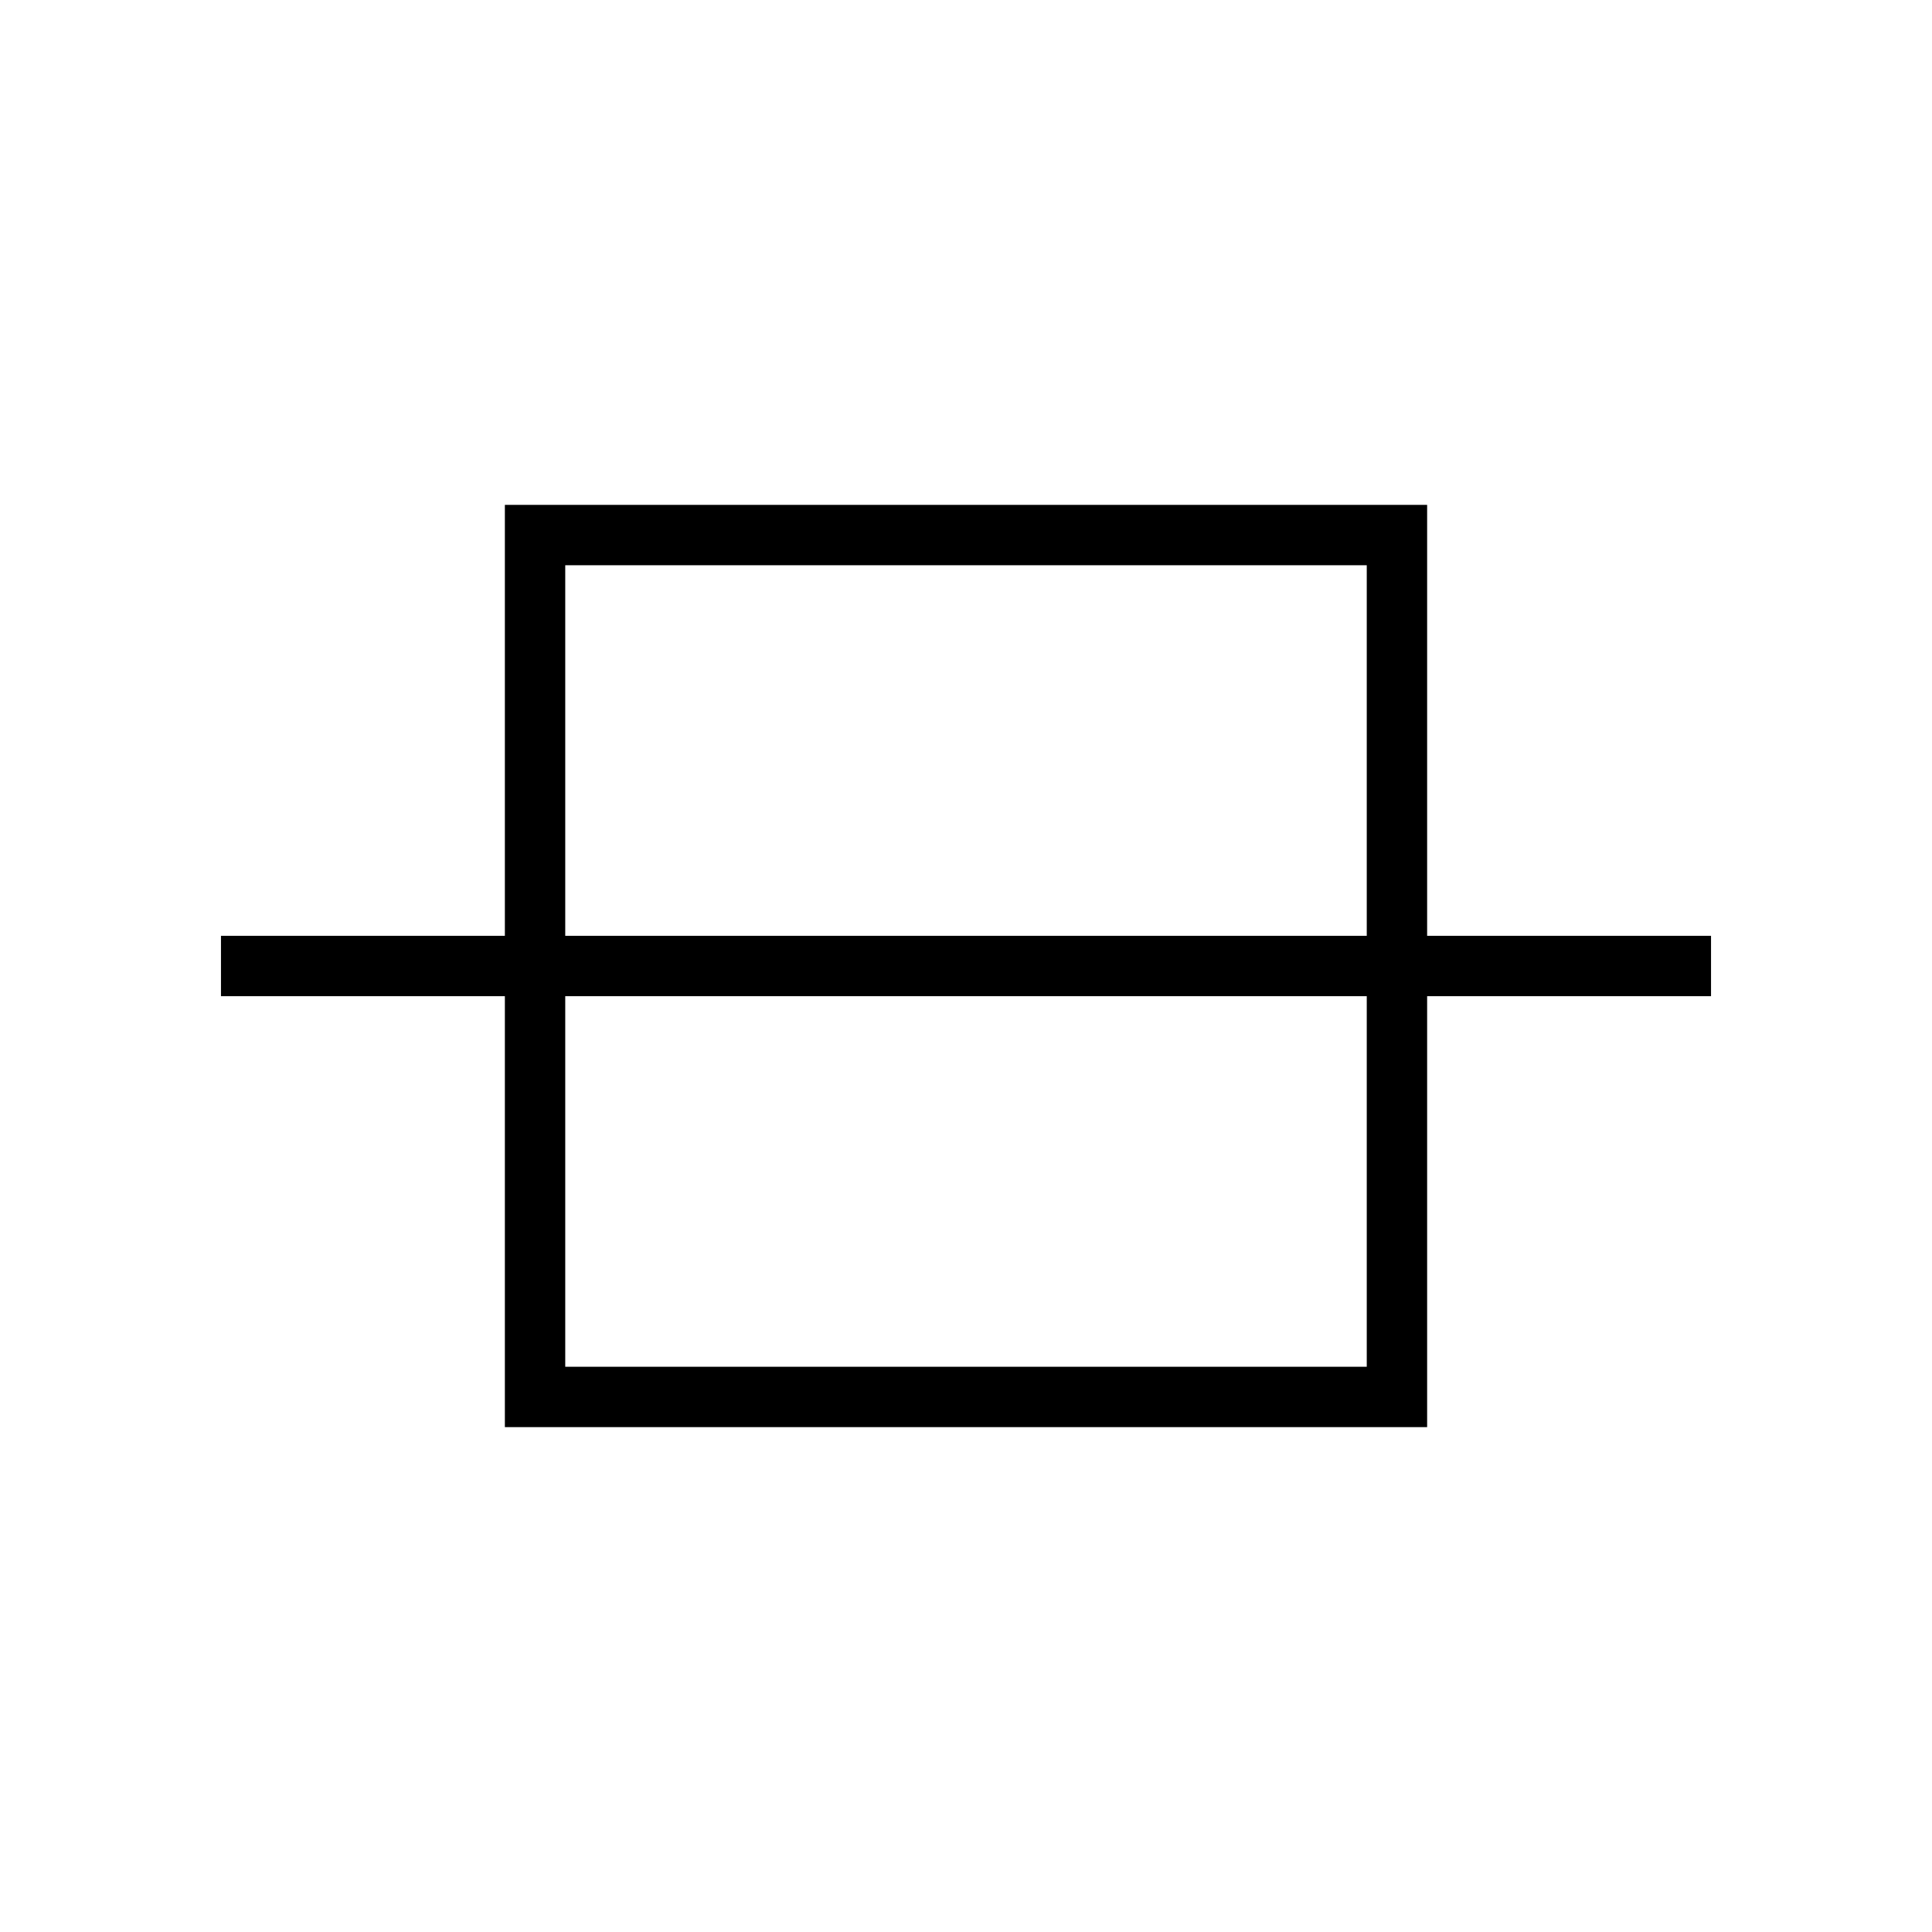
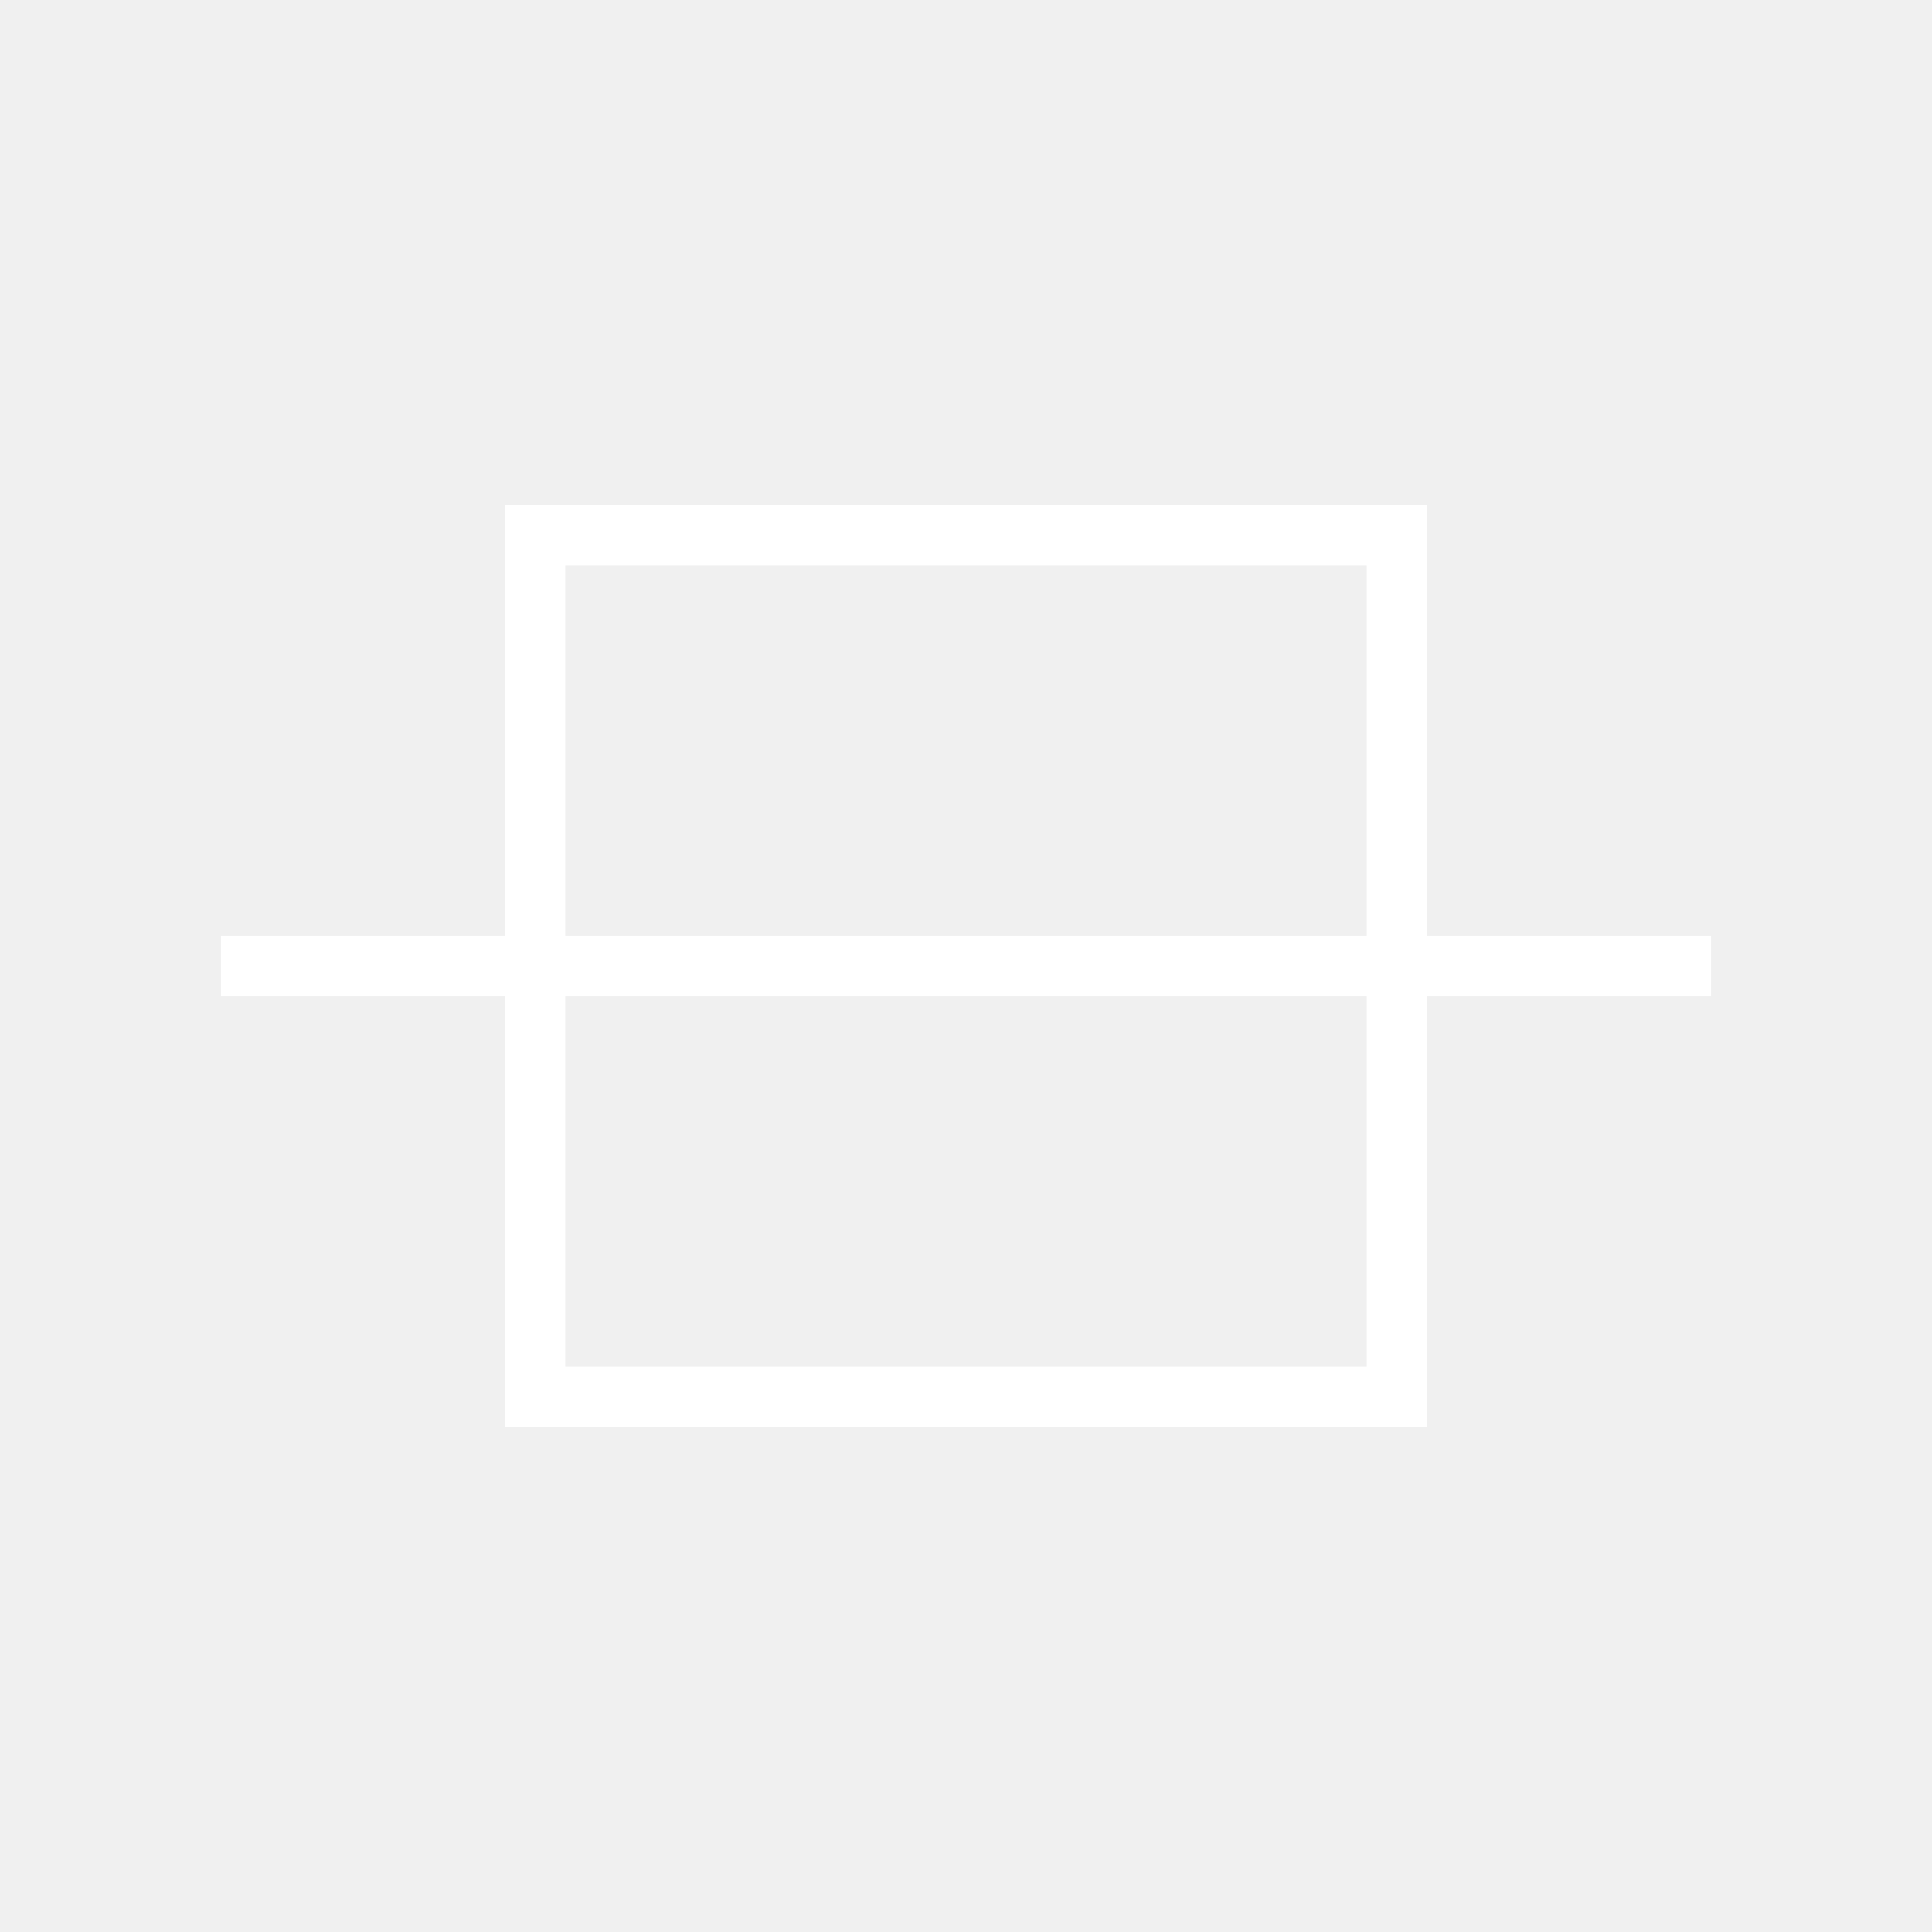
<svg xmlns="http://www.w3.org/2000/svg" viewBox="0 0 1024 1024" role="img" aria-labelledby="title desc">
-   <rect width="1024" height="1024" fill="#fff" />
-   <g fill="none" stroke="#000" stroke-width="32" stroke-linecap="square" stroke-linejoin="miter">
+   <g fill="none" stroke="#fff" stroke-width="32" stroke-linecap="square" stroke-linejoin="miter">
    <rect x="283.591" y="283.591" width="456.818" height="456.818" />
    <path d="M133.12 512H890.88" />
  </g>
</svg>
